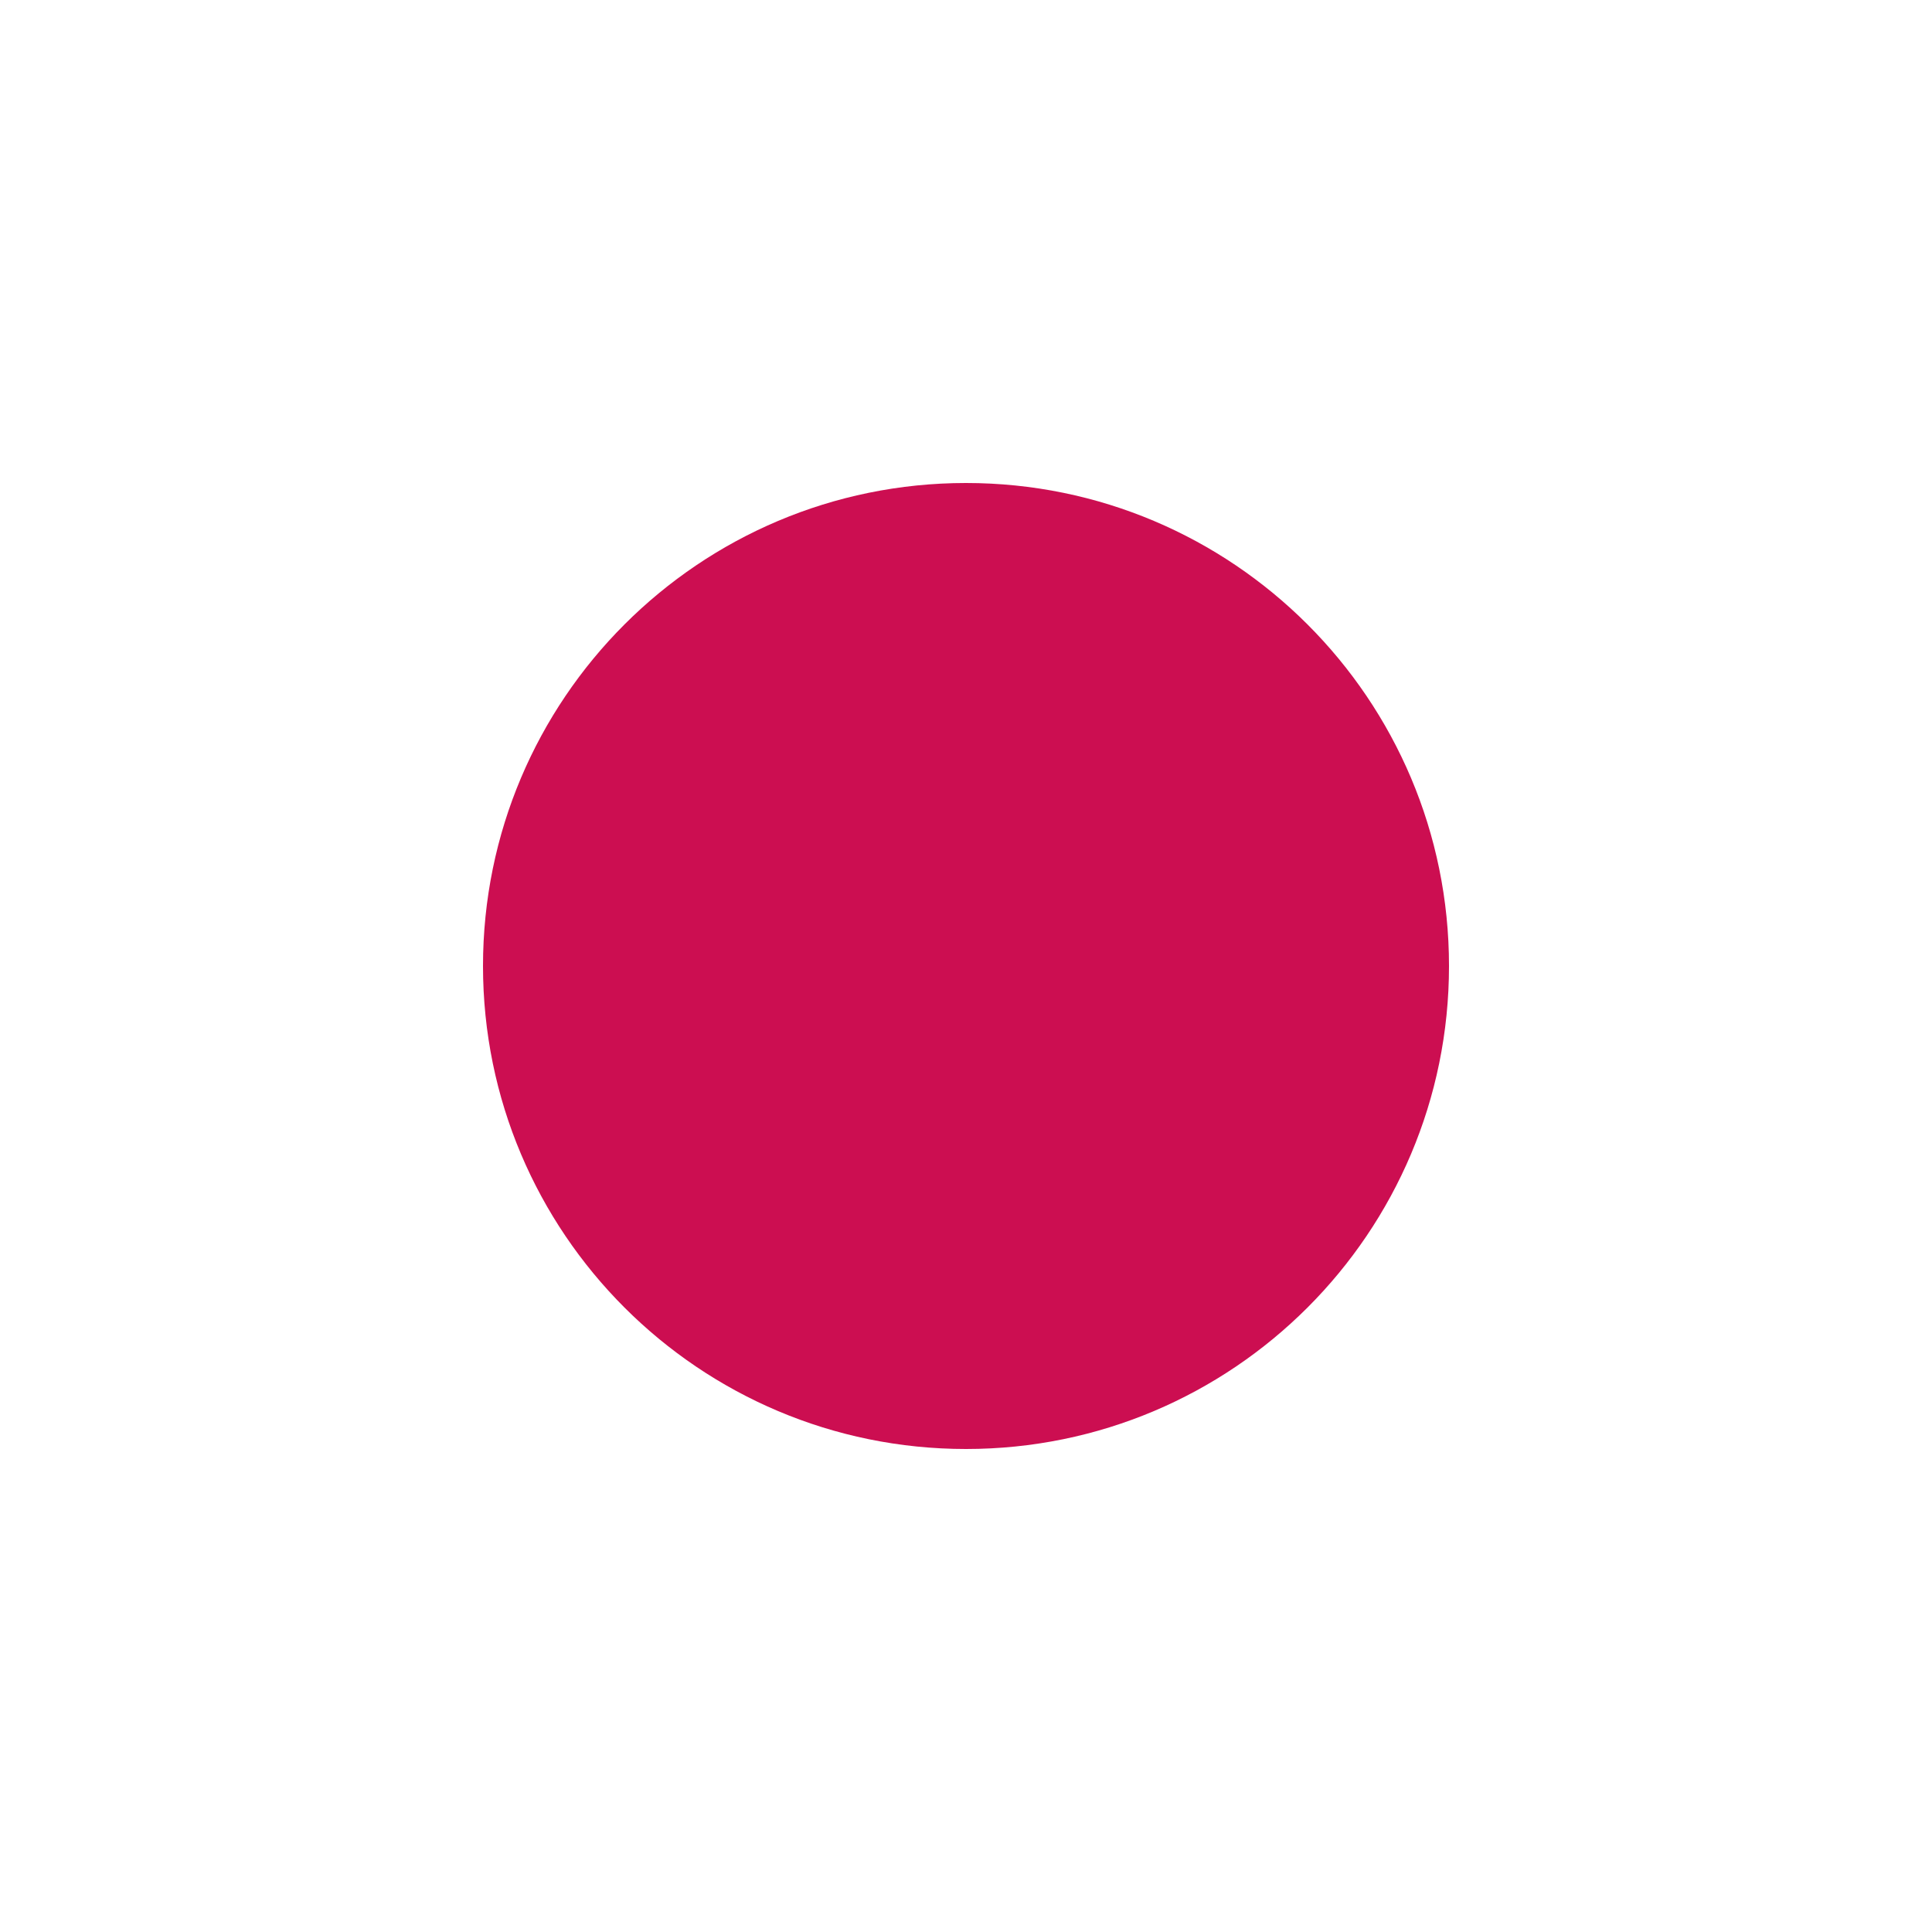
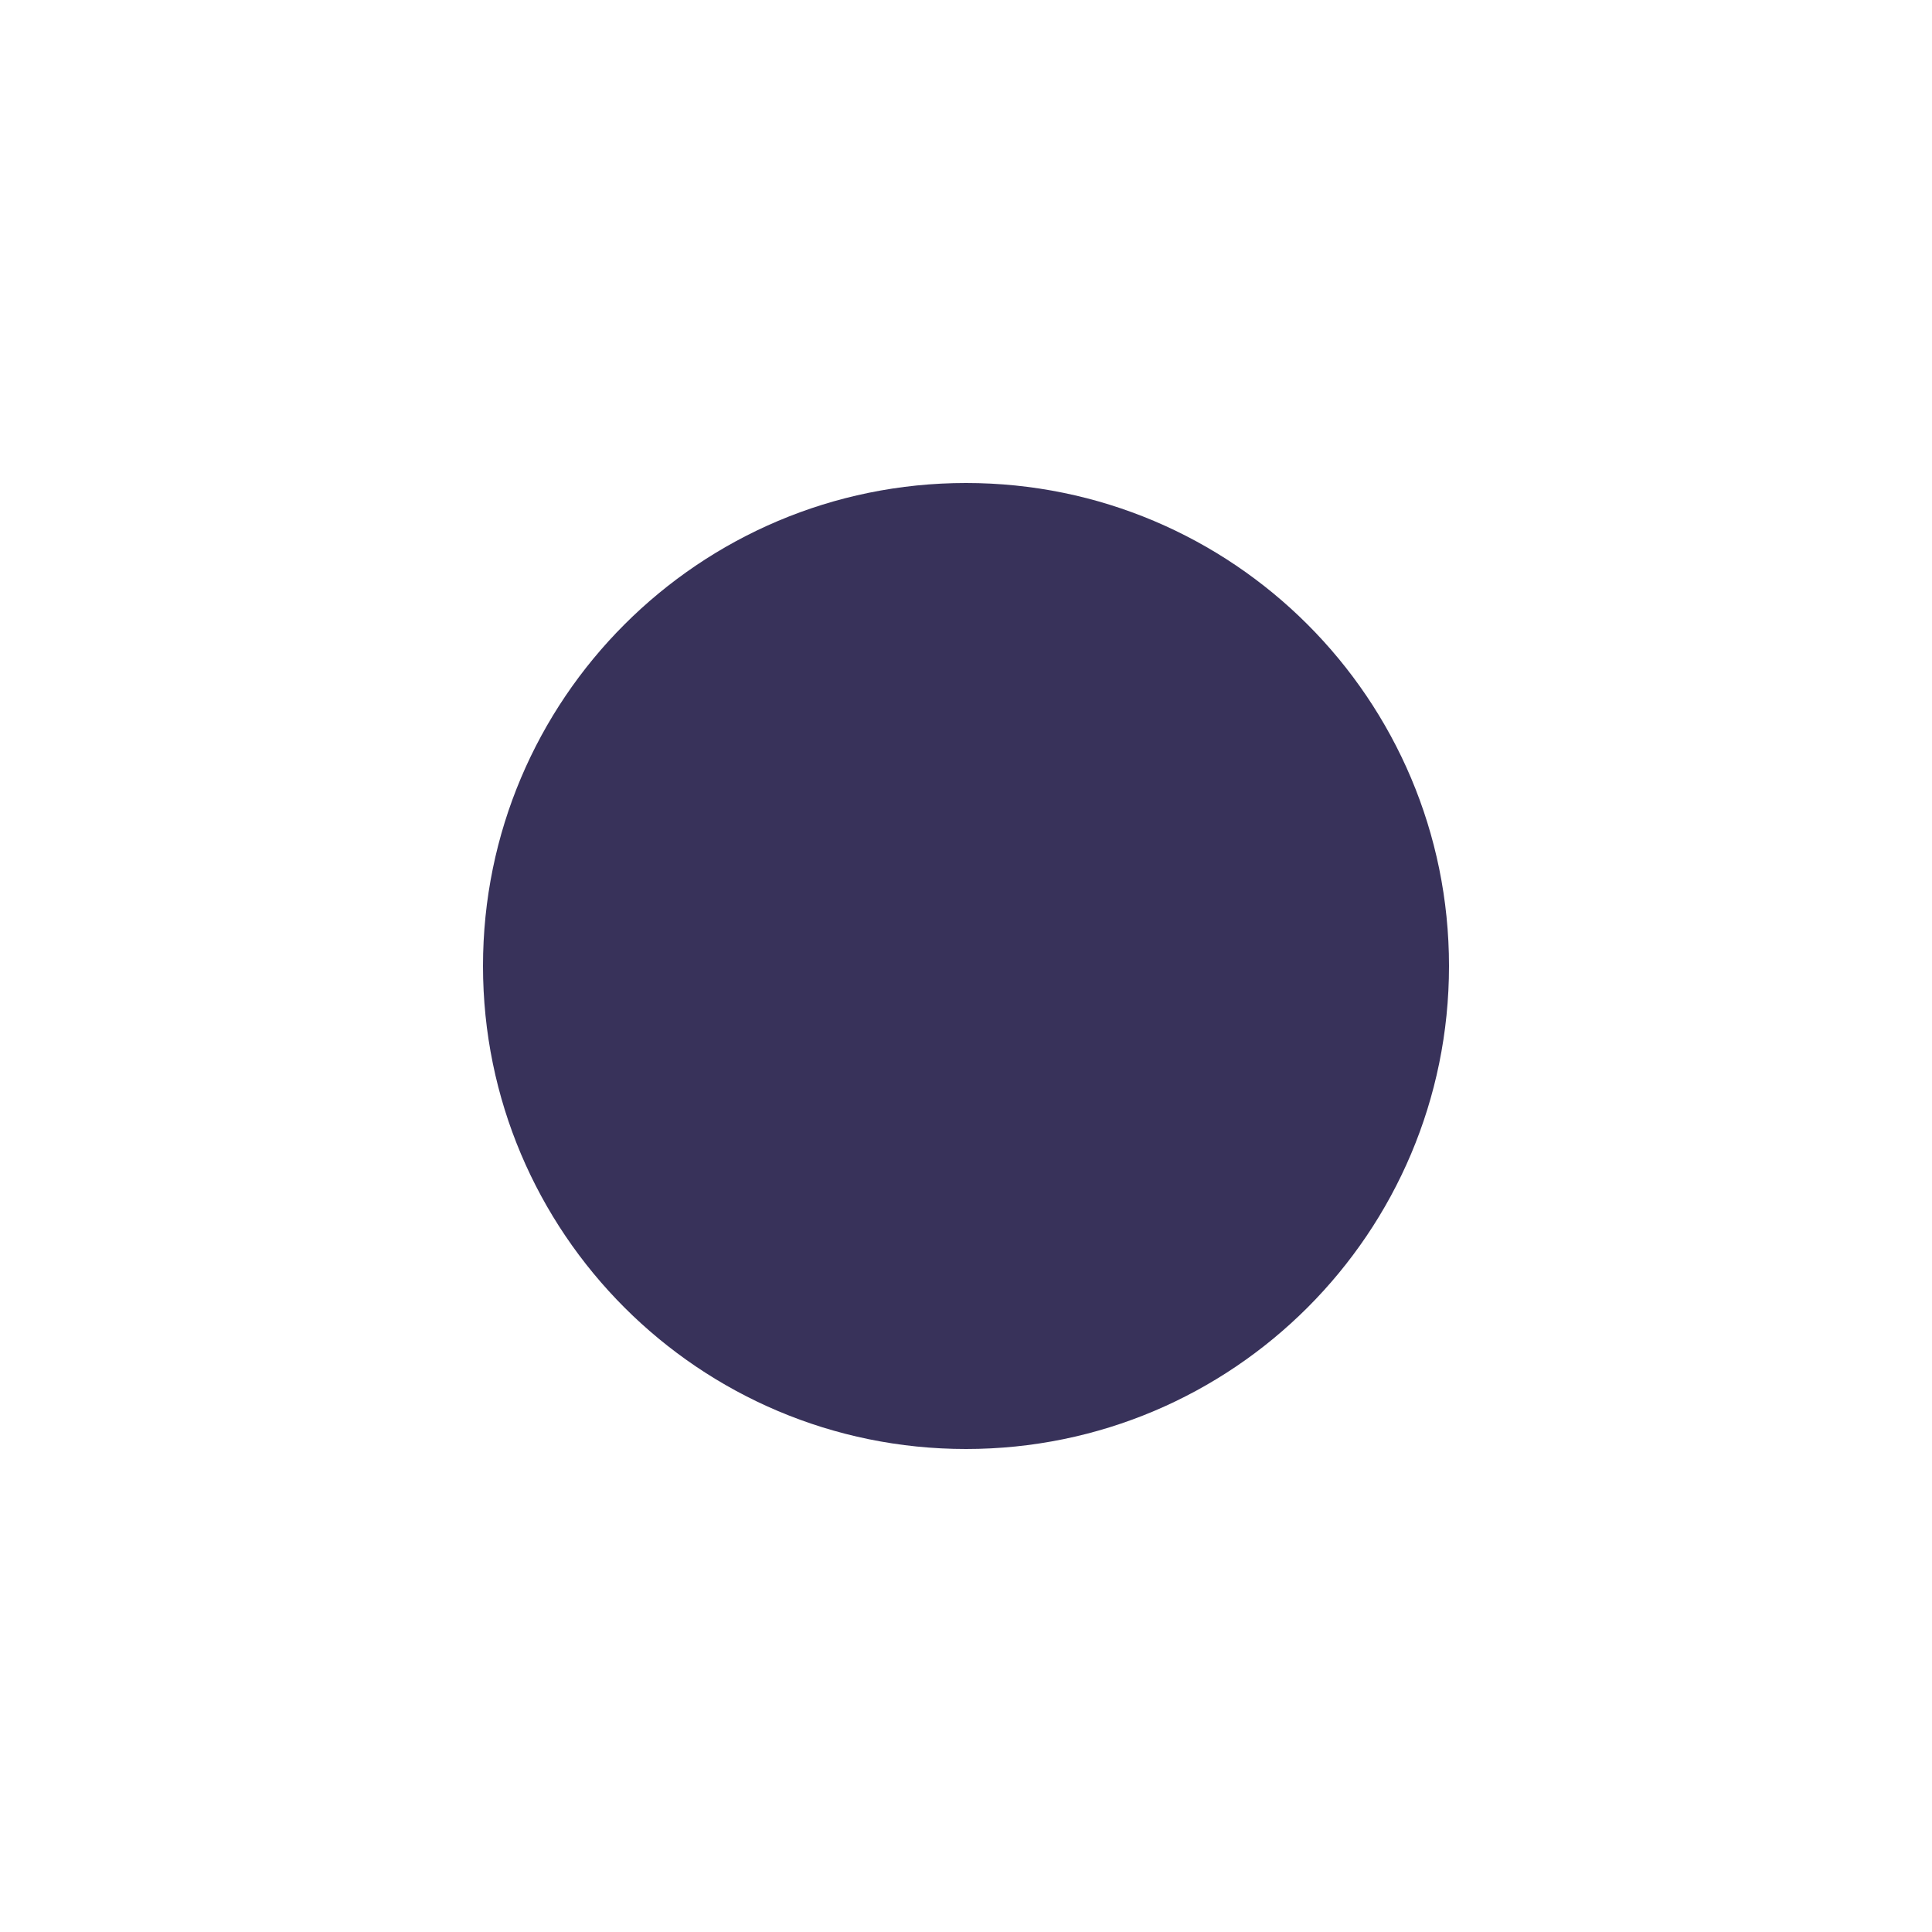
<svg xmlns="http://www.w3.org/2000/svg" version="1.1" id="svg1468" x="0px" y="0px" viewBox="0 0 64 64" style="enable-background:new 0 0 64 64;" xml:space="preserve">
  <style type="text/css">
- 	.st0{fill:#CC0E51;}
+ 	.st0{fill:#38325A;}
</style>
  <circle id="path822" class="st0" cx="32" cy="32" r="16" />
</svg>
